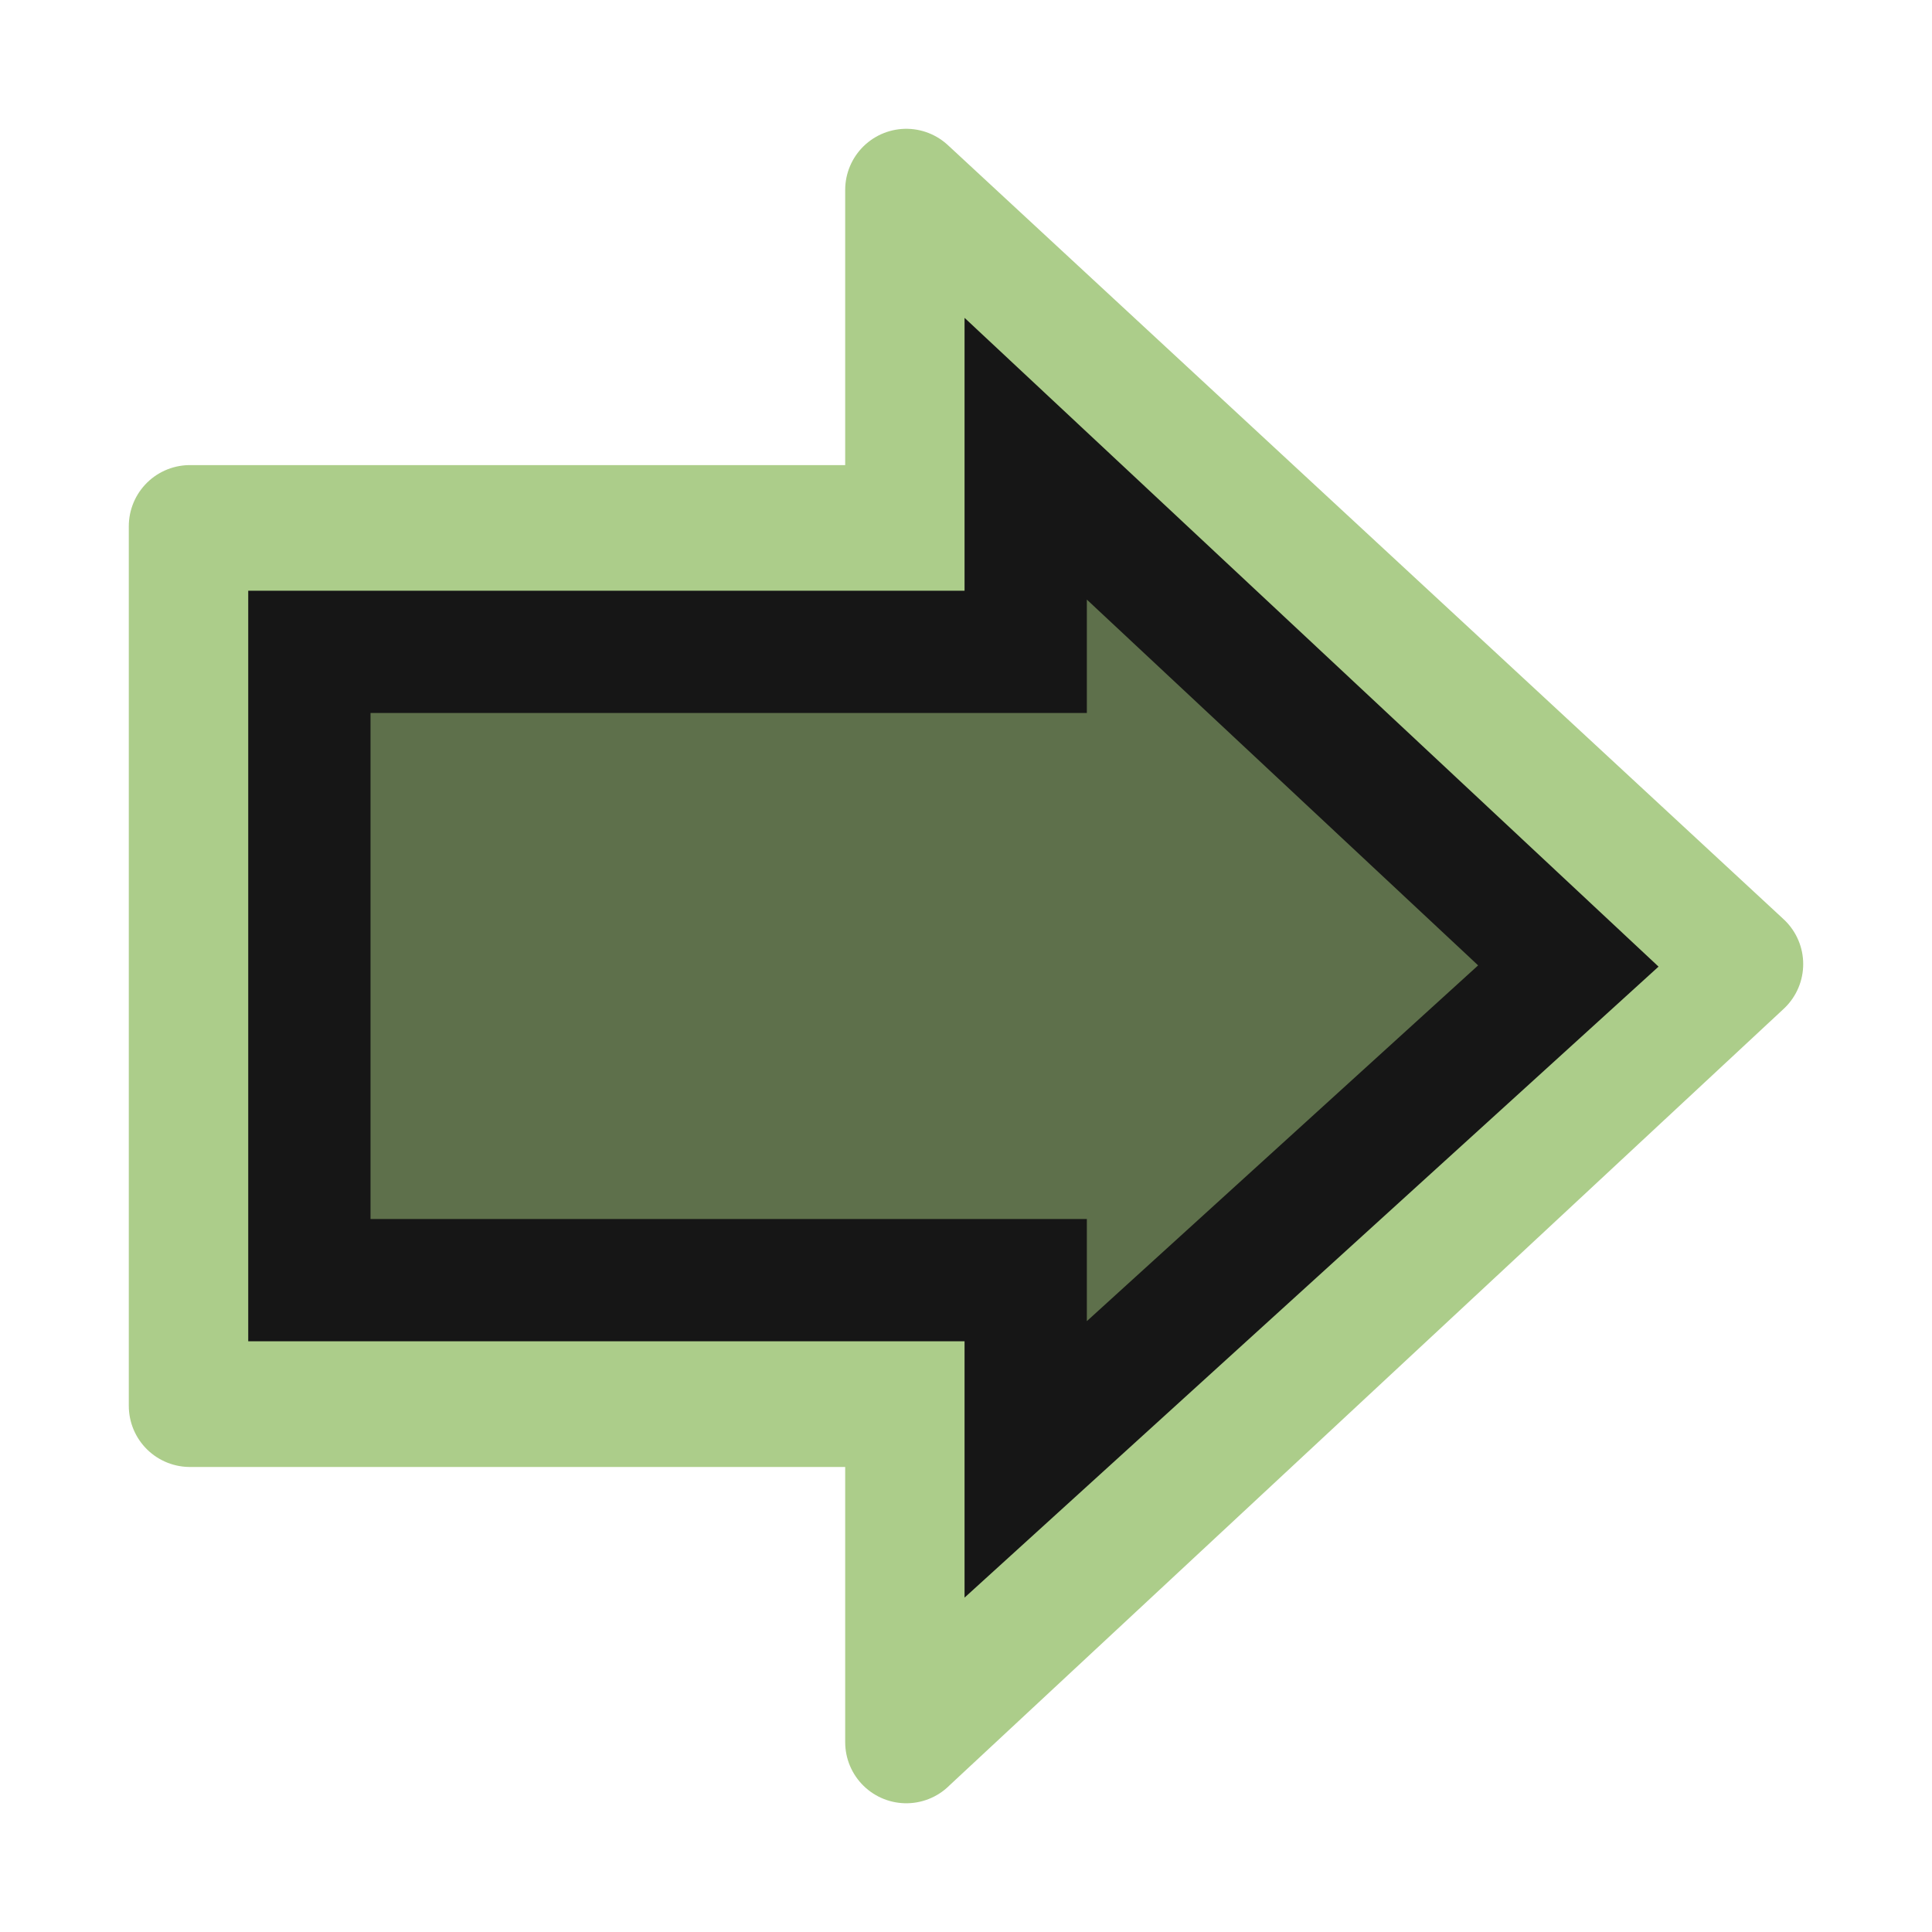
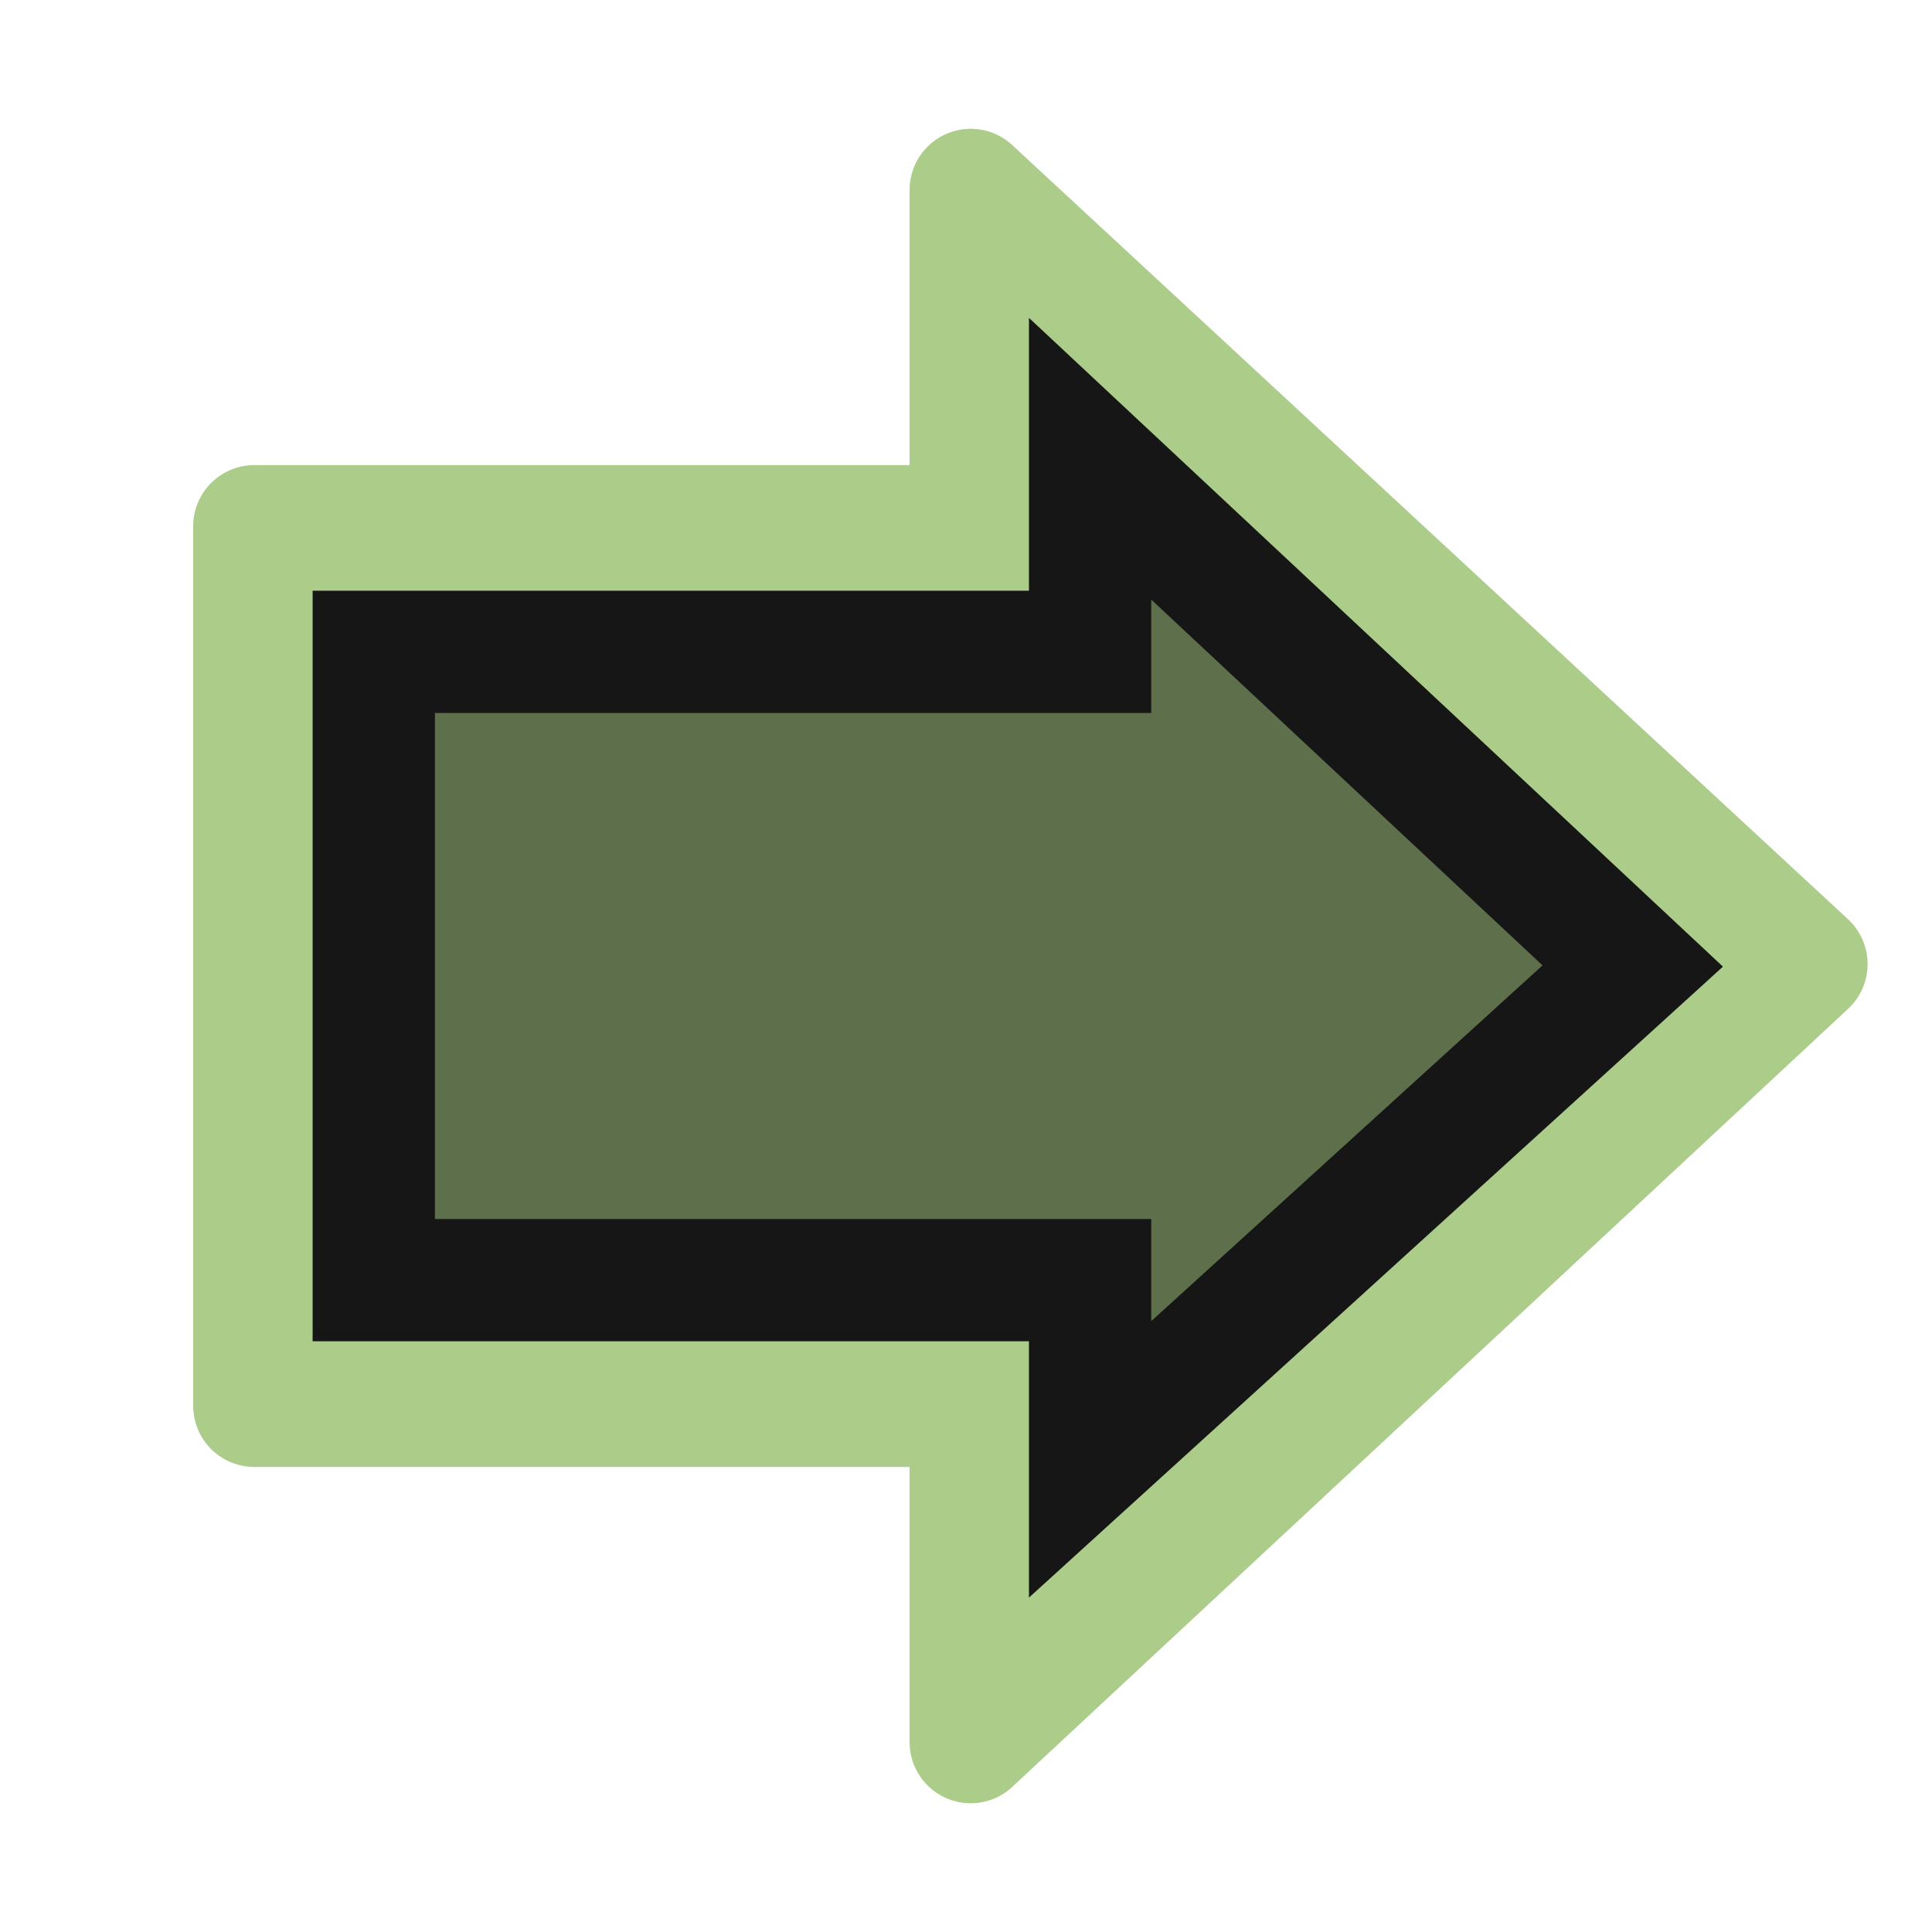
<svg xmlns="http://www.w3.org/2000/svg" xmlns:ns1="http://www.openswatchbook.org/uri/2009/osb" xmlns:xlink="http://www.w3.org/1999/xlink" version="1.1" id="svg2504" height="30" width="30">
  <defs id="defs2506">
    <linearGradient id="linearGradient4194" ns1:paint="solid">
      <stop style="stop-color:#ffffff;stop-opacity:1;" offset="0" id="stop4196" />
    </linearGradient>
    <linearGradient id="linearGradient5105-262-943-861">
      <stop offset="0" id="stop2487" style="stop-color:#0d0d0d;stop-opacity:1;" />
      <stop offset="1" id="stop2489" style="stop-color:#0d0d0d;stop-opacity:0;" />
    </linearGradient>
    <radialGradient xlink:href="#linearGradient5105-262-943-861" id="radialGradient2502" gradientUnits="userSpaceOnUse" gradientTransform="matrix(1,0,0,0.282946,0,13.64644)" cx="11.25" cy="19.031" fx="11.25" fy="19.031" r="8.062" />
    <linearGradient id="linearGradient2264">
      <stop style="stop-color:#accd8a;stop-opacity:1;" offset="0" id="stop2266" />
      <stop style="stop-color:#c2dda7;stop-opacity:1;" offset="1" id="stop2268" />
    </linearGradient>
    <filter id="filter3110" height="1" width="1" y="0" x="0" style="color-interpolation-filters:sRGB">
      <feColorMatrix id="feColorMatrix3112" type="saturate" values="0" result="result1" />
      <feFlood id="feFlood3114" flood-color="rgb(9,111,152)" result="result2" />
      <feBlend id="feBlend3116" in2="result1" mode="screen" result="result2" />
      <feComposite id="feComposite3118" in2="SourceGraphic" operator="in" in="result2" />
    </filter>
    <filter id="filter3120" height="1" width="1" y="0" x="0" style="color-interpolation-filters:sRGB">
      <feColorMatrix id="feColorMatrix3122" type="saturate" values="0" result="result1" />
      <feFlood id="feFlood3124" flood-color="rgb(9,111,152)" result="result2" />
      <feBlend id="feBlend3126" in2="result1" mode="screen" result="result2" />
      <feComposite id="feComposite3128" in2="SourceGraphic" operator="in" in="result2" />
    </filter>
  </defs>
  <g id="layer1" transform="translate(0,14)">
-     <path id="path3288" d="M 14.073,13.051 27.051,0.97 14.073,-11.051 l 0,5.222 -11.124,0 0,13.659 11.124,0 0,5.222 z" style="display:inline;overflow:visible;visibility:visible;fill:#accd8a;fill-opacity:1;fill-rule:nonzero;stroke:#accd8a;stroke-width:1.898;stroke-linecap:round;stroke-linejoin:round;stroke-miterlimit:4;stroke-dasharray:none;stroke-dashoffset:0;stroke-opacity:1;marker:none;marker-start:none;marker-mid:none;marker-end:none" />
-     <path id="path3290" d="m 15.927,8.661 8.426,-7.661 -8.426,-7.877 0,2.999 -11.123,0 0,9.756 11.123,0 0,2.783 z" style="display:inline;overflow:visible;visibility:visible;opacity:1;fill:#000000;fill-opacity:0.455;fill-rule:evenodd;stroke:#161616;stroke-width:1.899;stroke-linecap:butt;stroke-linejoin:miter;stroke-miterlimit:4;stroke-dasharray:none;stroke-dashoffset:0;stroke-opacity:1;marker:none;marker-start:none;marker-mid:none;marker-end:none" />
+     <path id="path3288" d="M 15.073,13.051 28.051,0.97 15.073,-11.051 l 0,5.222 -11.124,0 0,13.659 11.124,0 0,5.222 z" style="display:inline;overflow:visible;visibility:visible;fill:#accd8a;fill-opacity:1;fill-rule:nonzero;stroke:#accd8a;stroke-width:1.898;stroke-linecap:round;stroke-linejoin:round;stroke-miterlimit:4;stroke-dasharray:none;stroke-dashoffset:0;stroke-opacity:1;marker:none;marker-start:none;marker-mid:none;marker-end:none" />
+     <path id="path3290" d="m 16.927,8.661 8.426,-7.661 -8.426,-7.877 0,2.999 -11.123,0 0,9.756 11.123,0 0,2.783 z" style="display:inline;overflow:visible;visibility:visible;opacity:1;fill:#000000;fill-opacity:0.455;fill-rule:evenodd;stroke:#161616;stroke-width:1.899;stroke-linecap:butt;stroke-linejoin:miter;stroke-miterlimit:4;stroke-dasharray:none;stroke-dashoffset:0;stroke-opacity:1;marker:none;marker-start:none;marker-mid:none;marker-end:none" />
  </g>
</svg>
